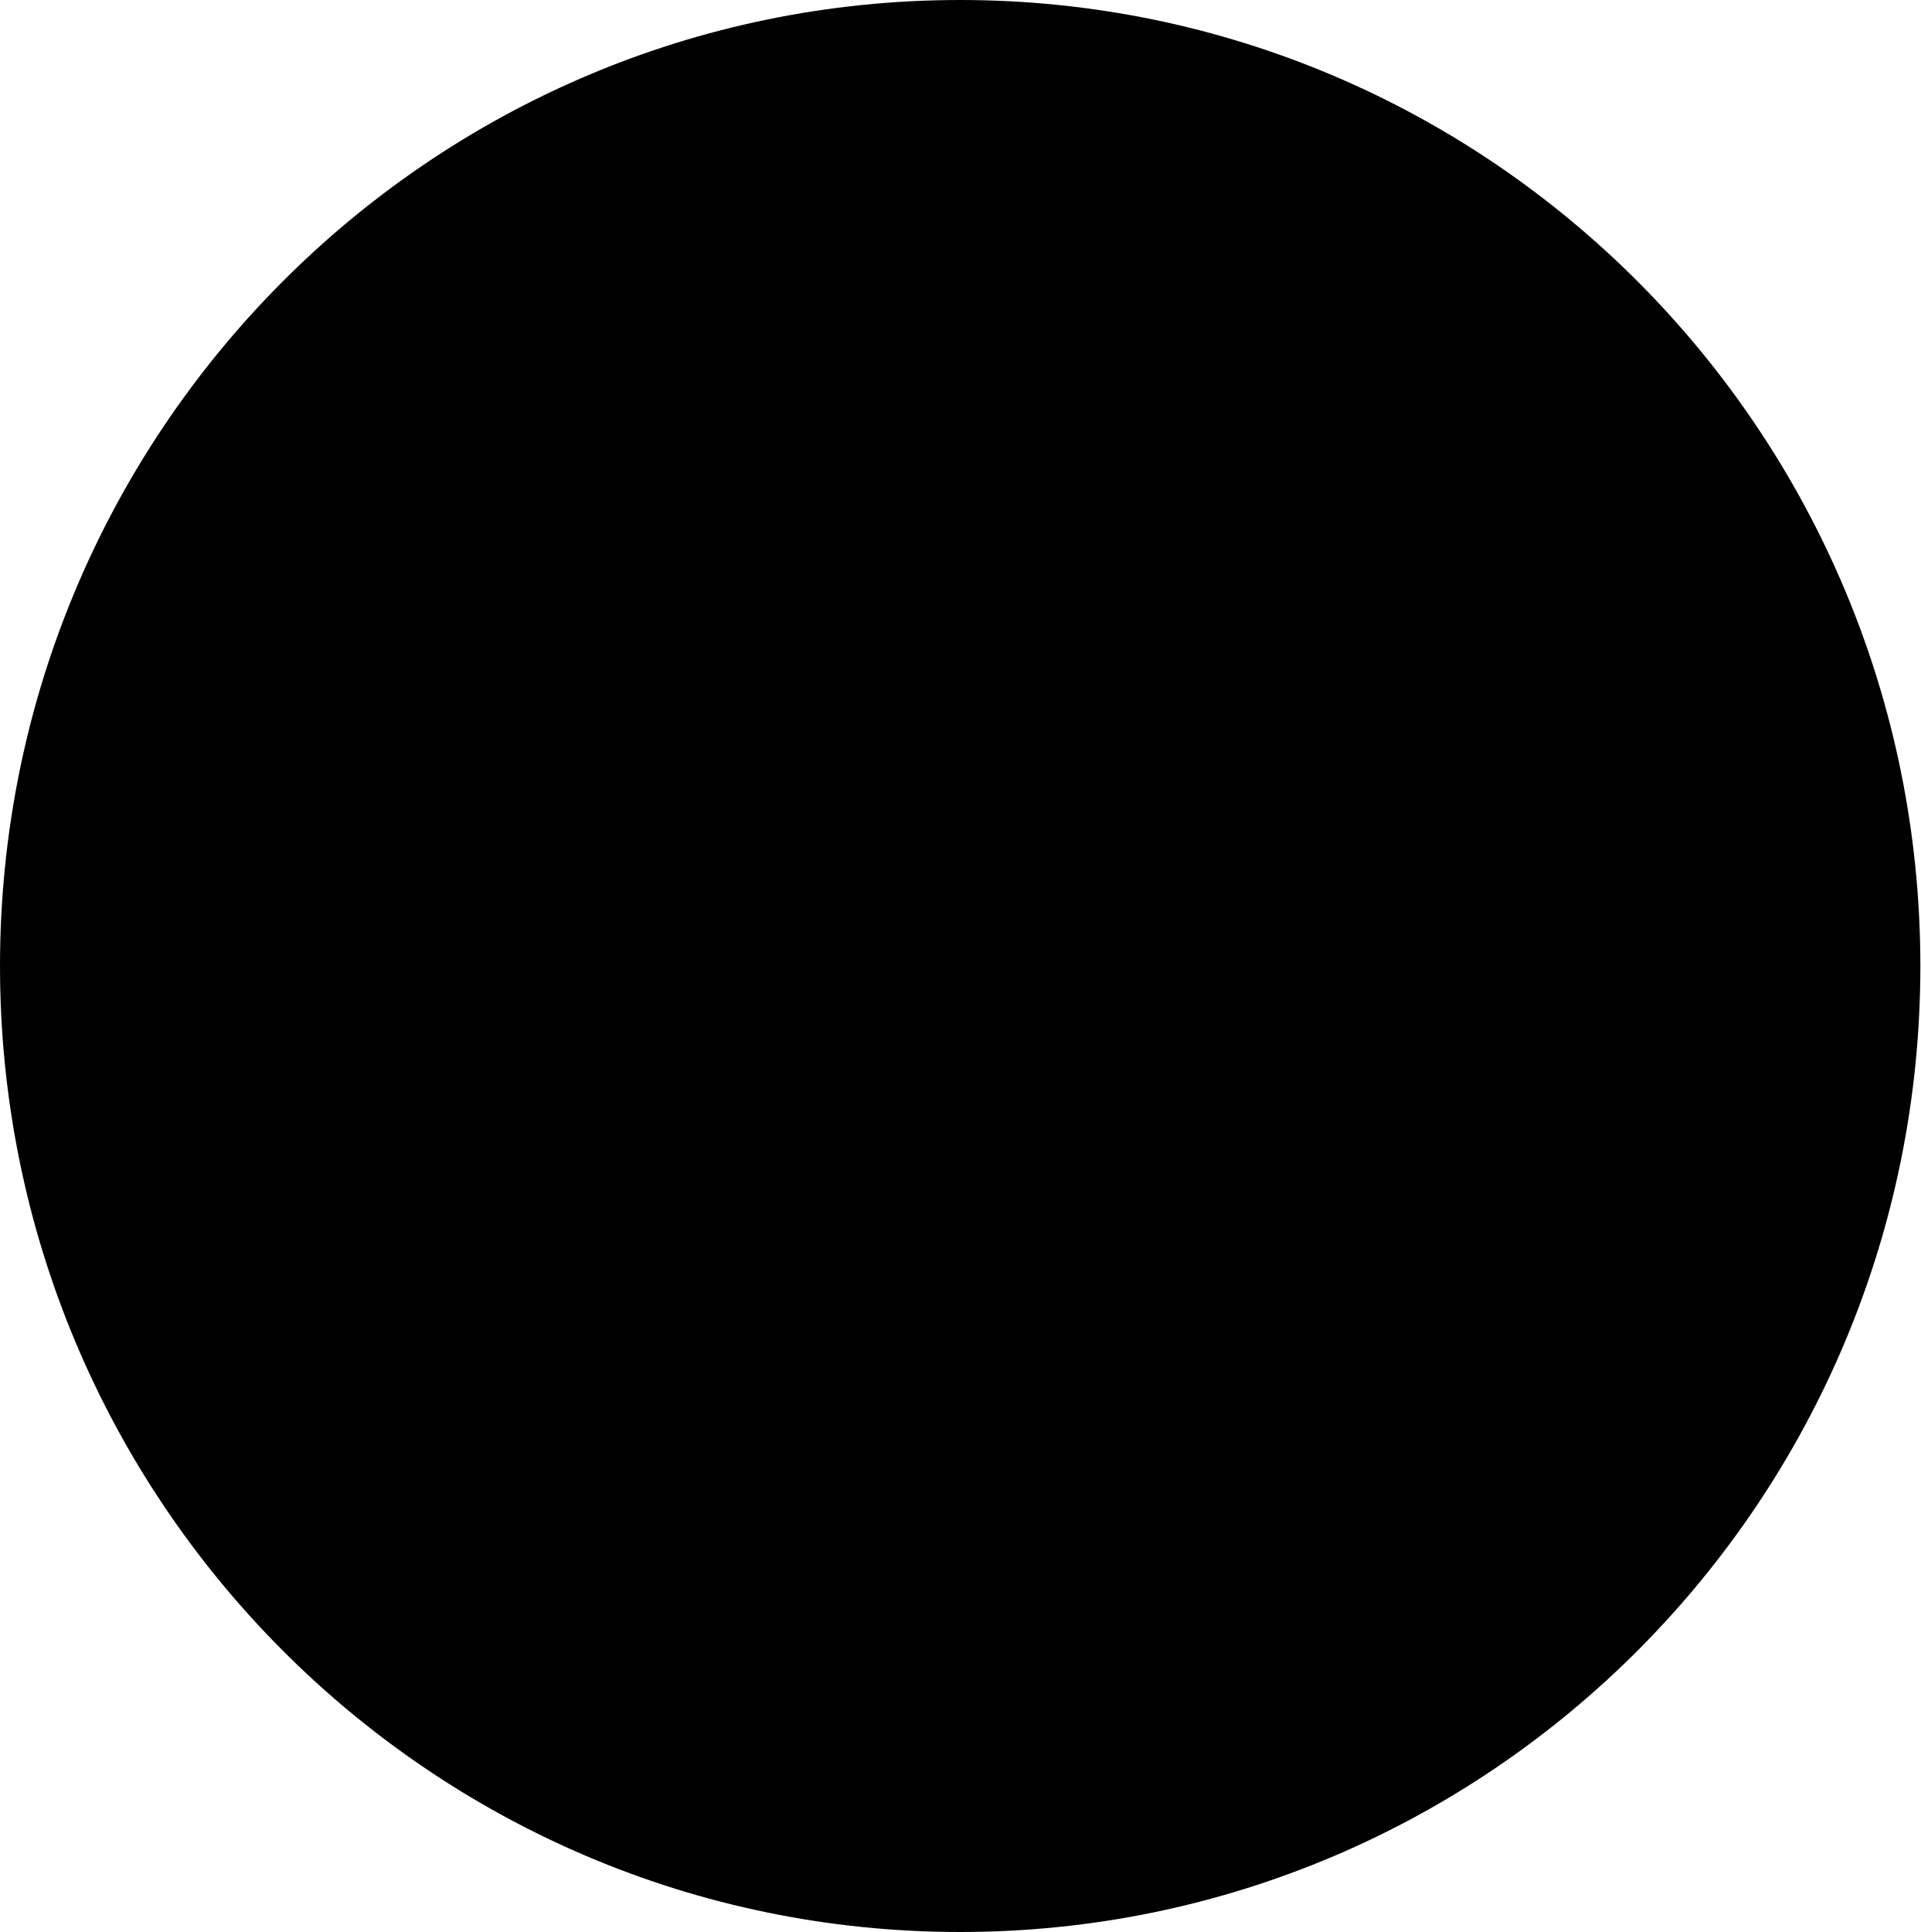
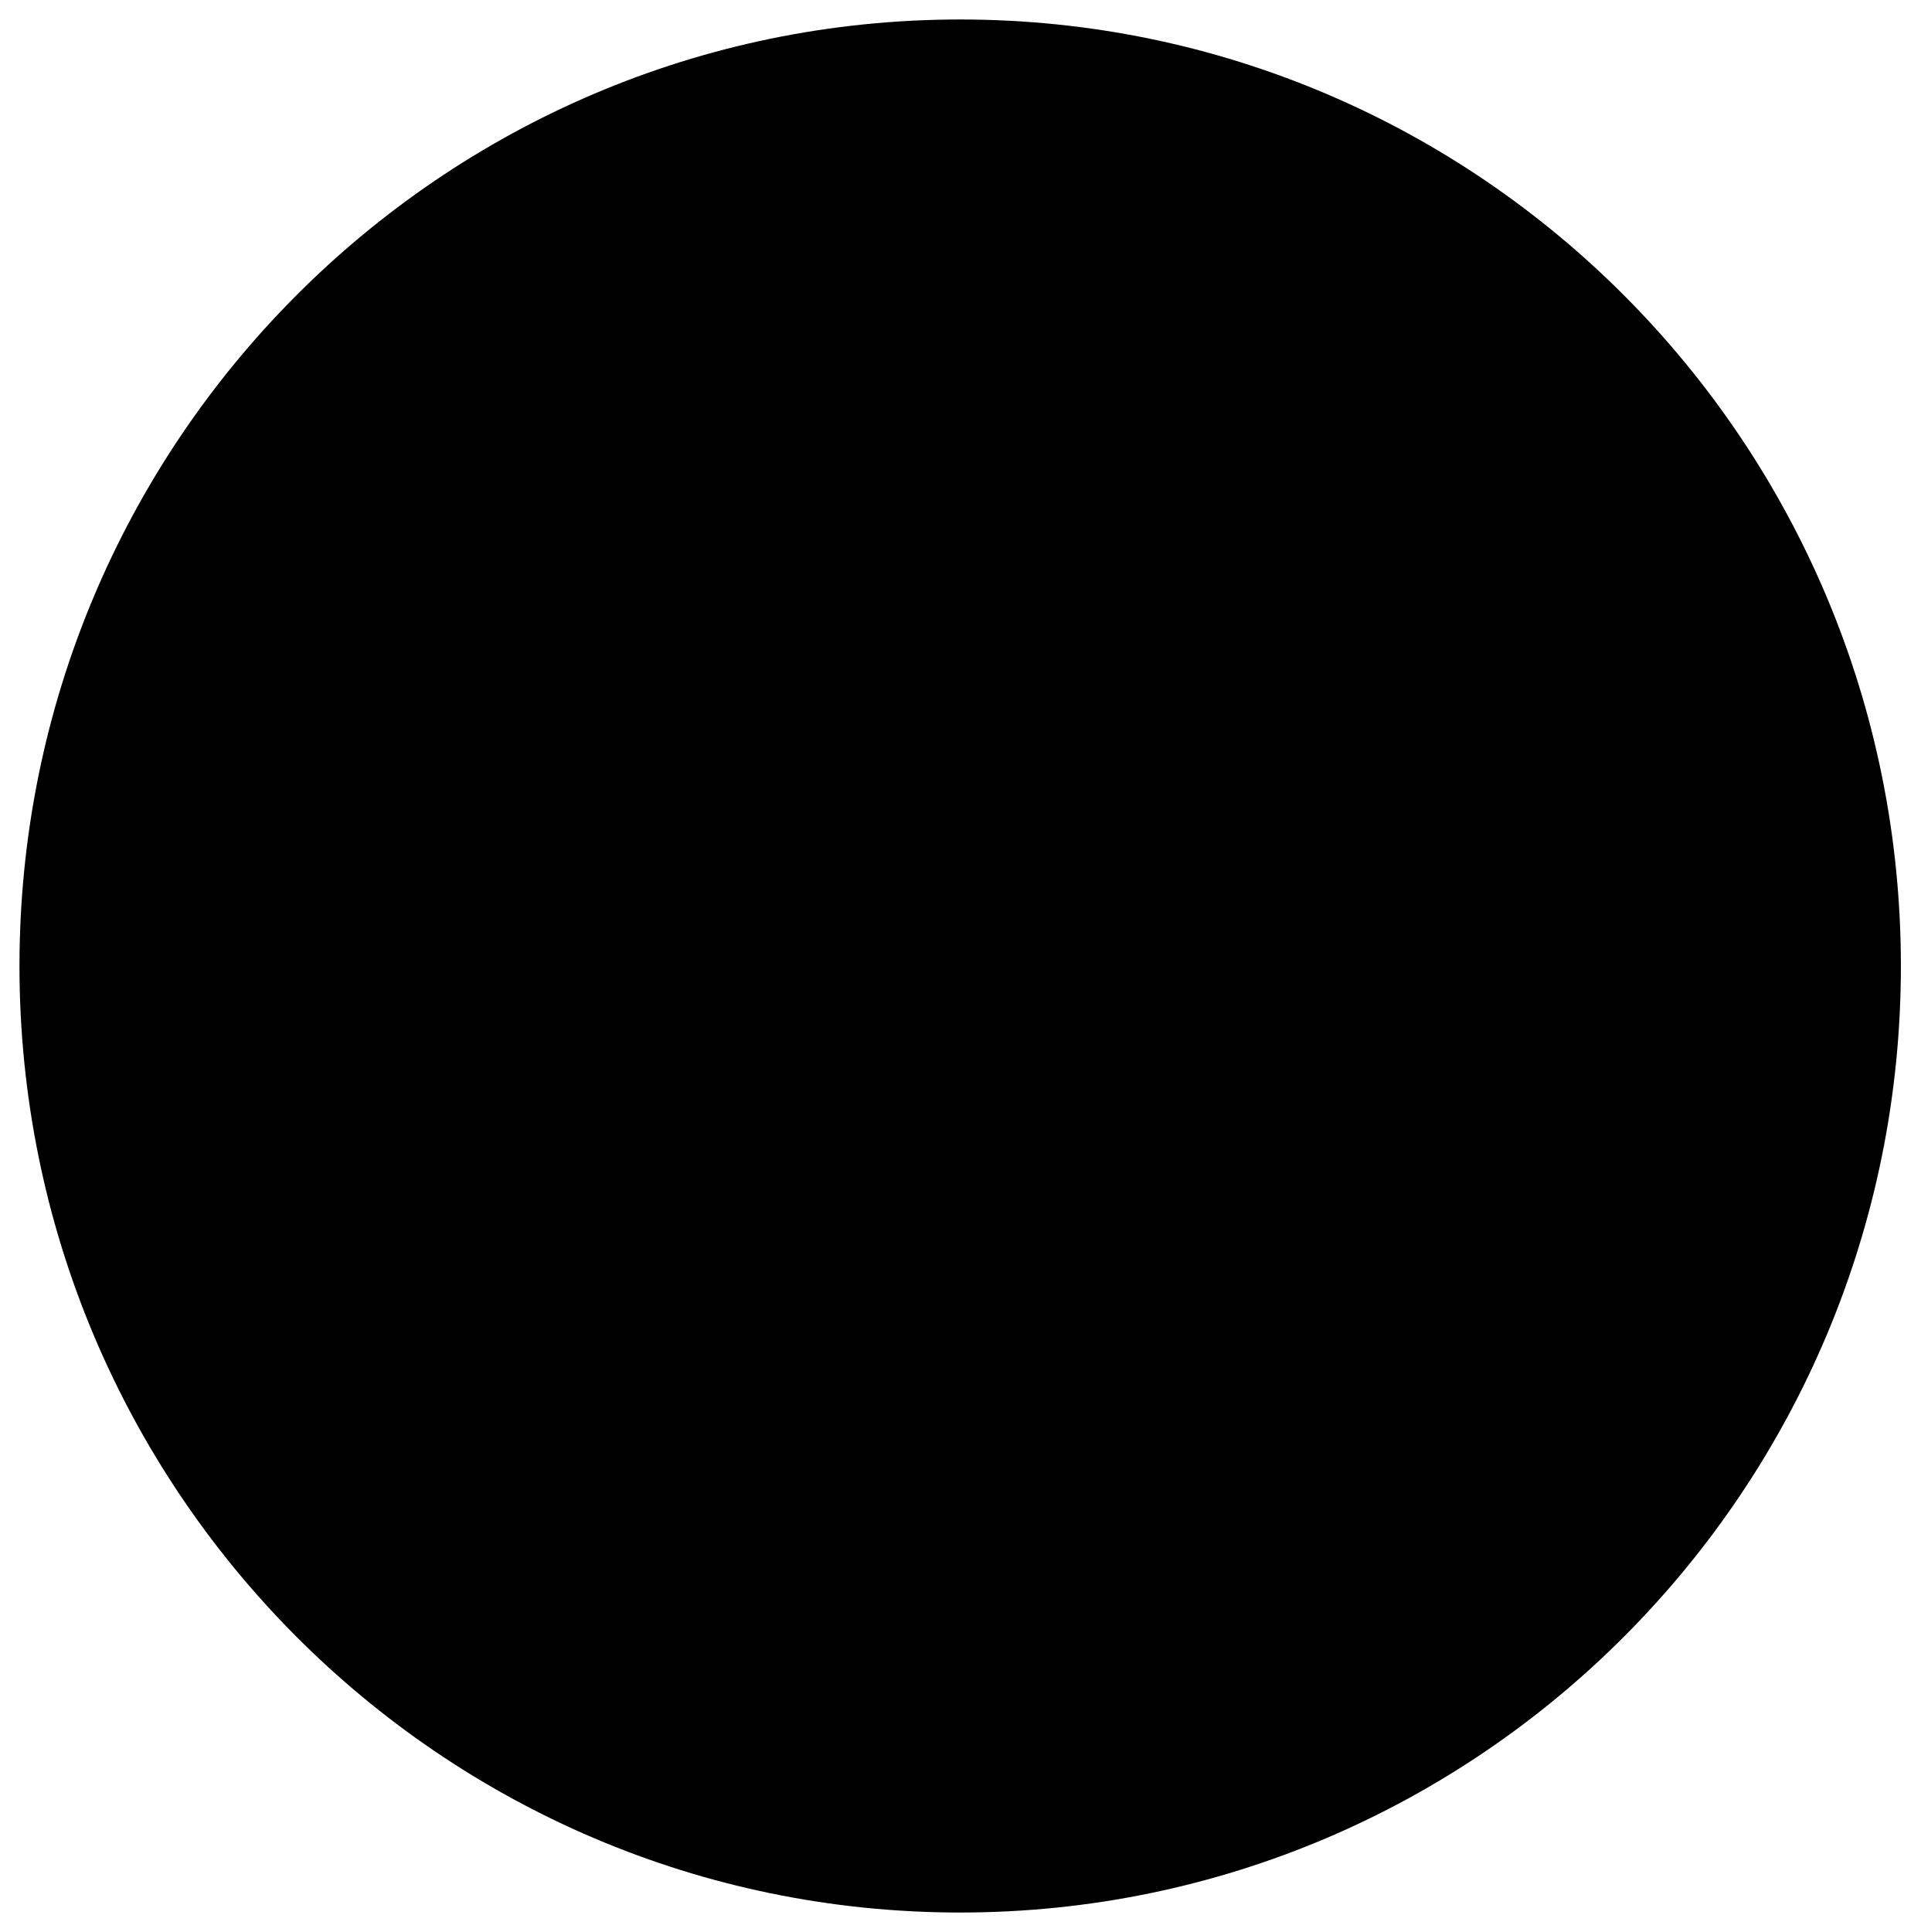
<svg xmlns="http://www.w3.org/2000/svg" id="Layer_1" data-name="Layer 1" viewBox="0 0 493.06 496">
  <defs>
    <style>
      .svg-fill {
     
-         stroke: #000;
+         
        stroke-miterlimit: 10;
        stroke-width: 10px;
      }
+ 
+       
    </style>
  </defs>
  <ellipse class="svg-fill" cx="246.53" cy="248" rx="241.53" ry="243" />
  <g>
    <path d="M359.58,214.4a27.73,27.73,0,1,0,0-55.46,24.42,24.42,0,0,0-13.12,3.52h0l-83.78-63-.09.13,0,0a45.91,45.91,0,0,0-61.19,3.52l-29.57,29.39a82.88,82.88,0,0,0-32.35,0L237.2,230.3a82.69,82.69,0,0,0,0-32.35l29.4-29.58a46,46,0,0,0,13.48-32.64l54,40.58h0a24.19,24.19,0,0,0-2.22,10.35,28,28,0,0,0,5.73,16.83h0l-64,104.17a27.46,27.46,0,0,0-34.2,26.89v9.24H220.94V325.32H202.45v19.41a46.22,46.22,0,0,0-37,45.29v9.24H368.82V390a46.23,46.23,0,0,0-46.21-46.22H294.88v-9.24a27.47,27.47,0,0,0-5.78-16.75l64.06-104.33A18.88,18.88,0,0,0,359.58,214.4Z" />
    <path d="M214.28,273a79.45,79.45,0,0,0,16.27-23.1L119.82,139.16a79.55,79.55,0,0,0-23.11,16.27l-6.47,6.47L207.81,279.47Z" />
    <path d="M71.82,205.16h37.59v18.48H71.82Z" />
    <path d="M103.26,279.53,90.19,266.46l26.14-26.14,13.07,13.07Z" />
    <path d="M146.38,260.62h18.48v37H146.38Z" />
  </g>
</svg>
